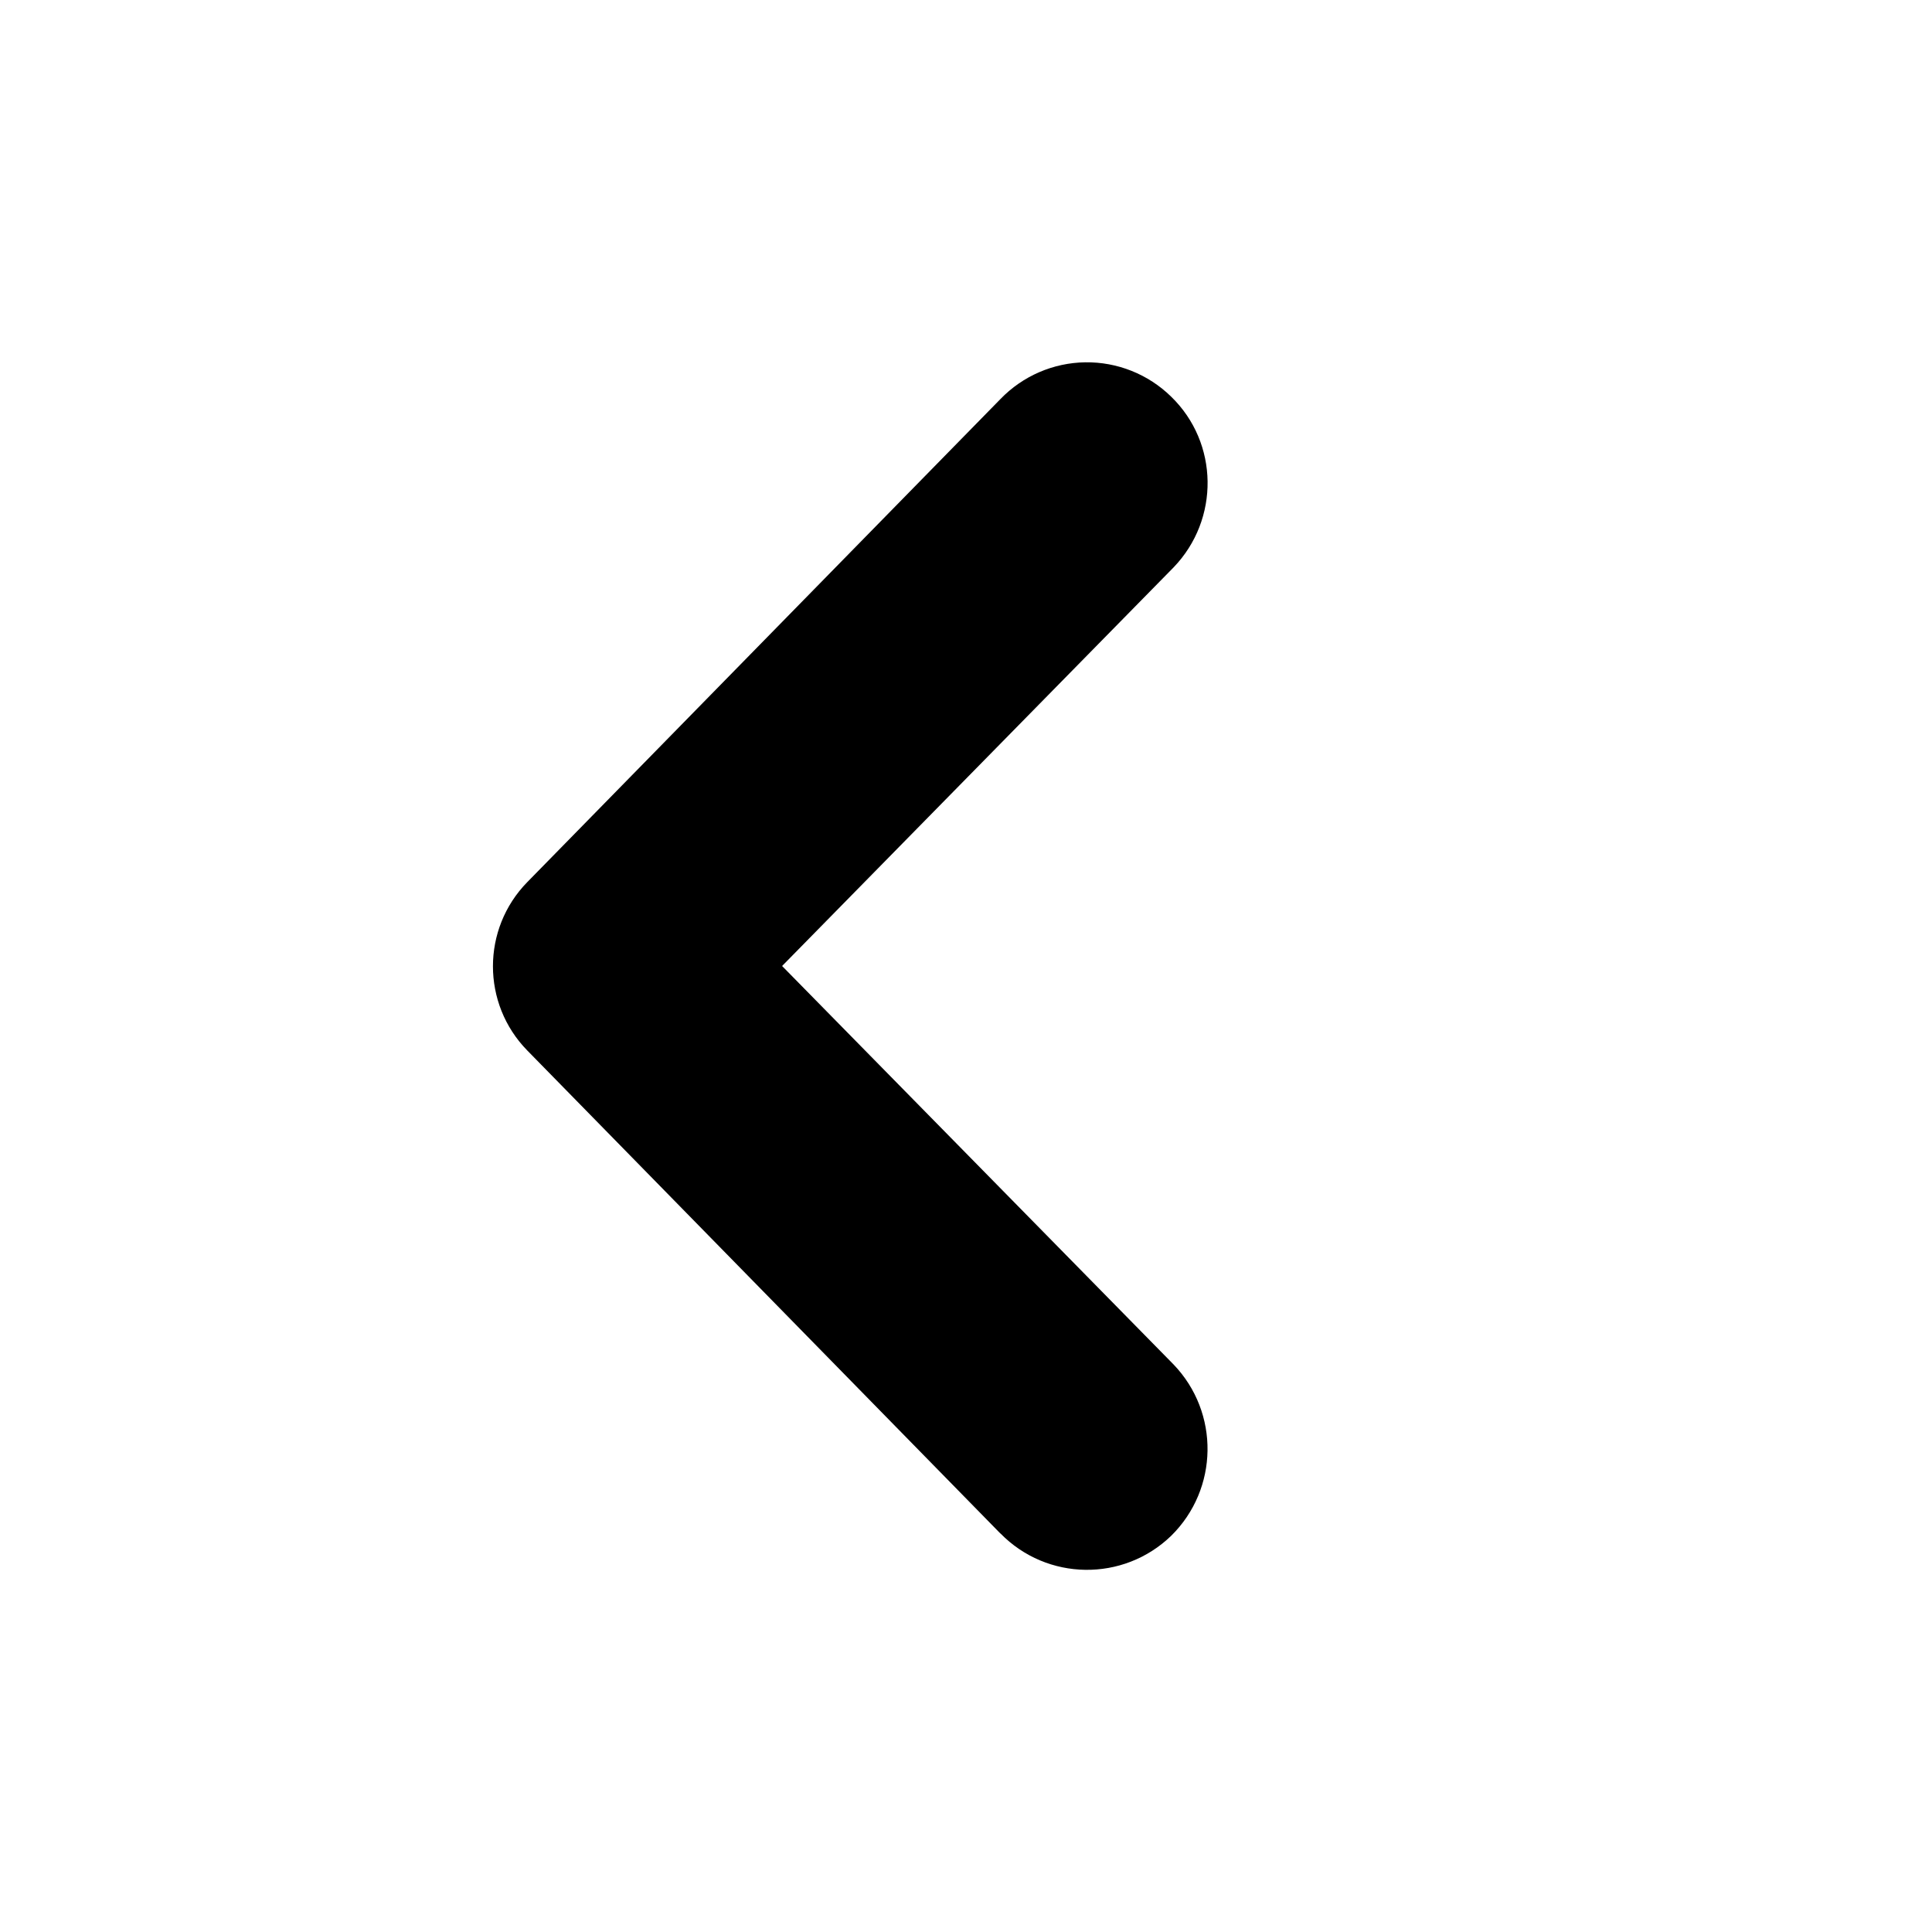
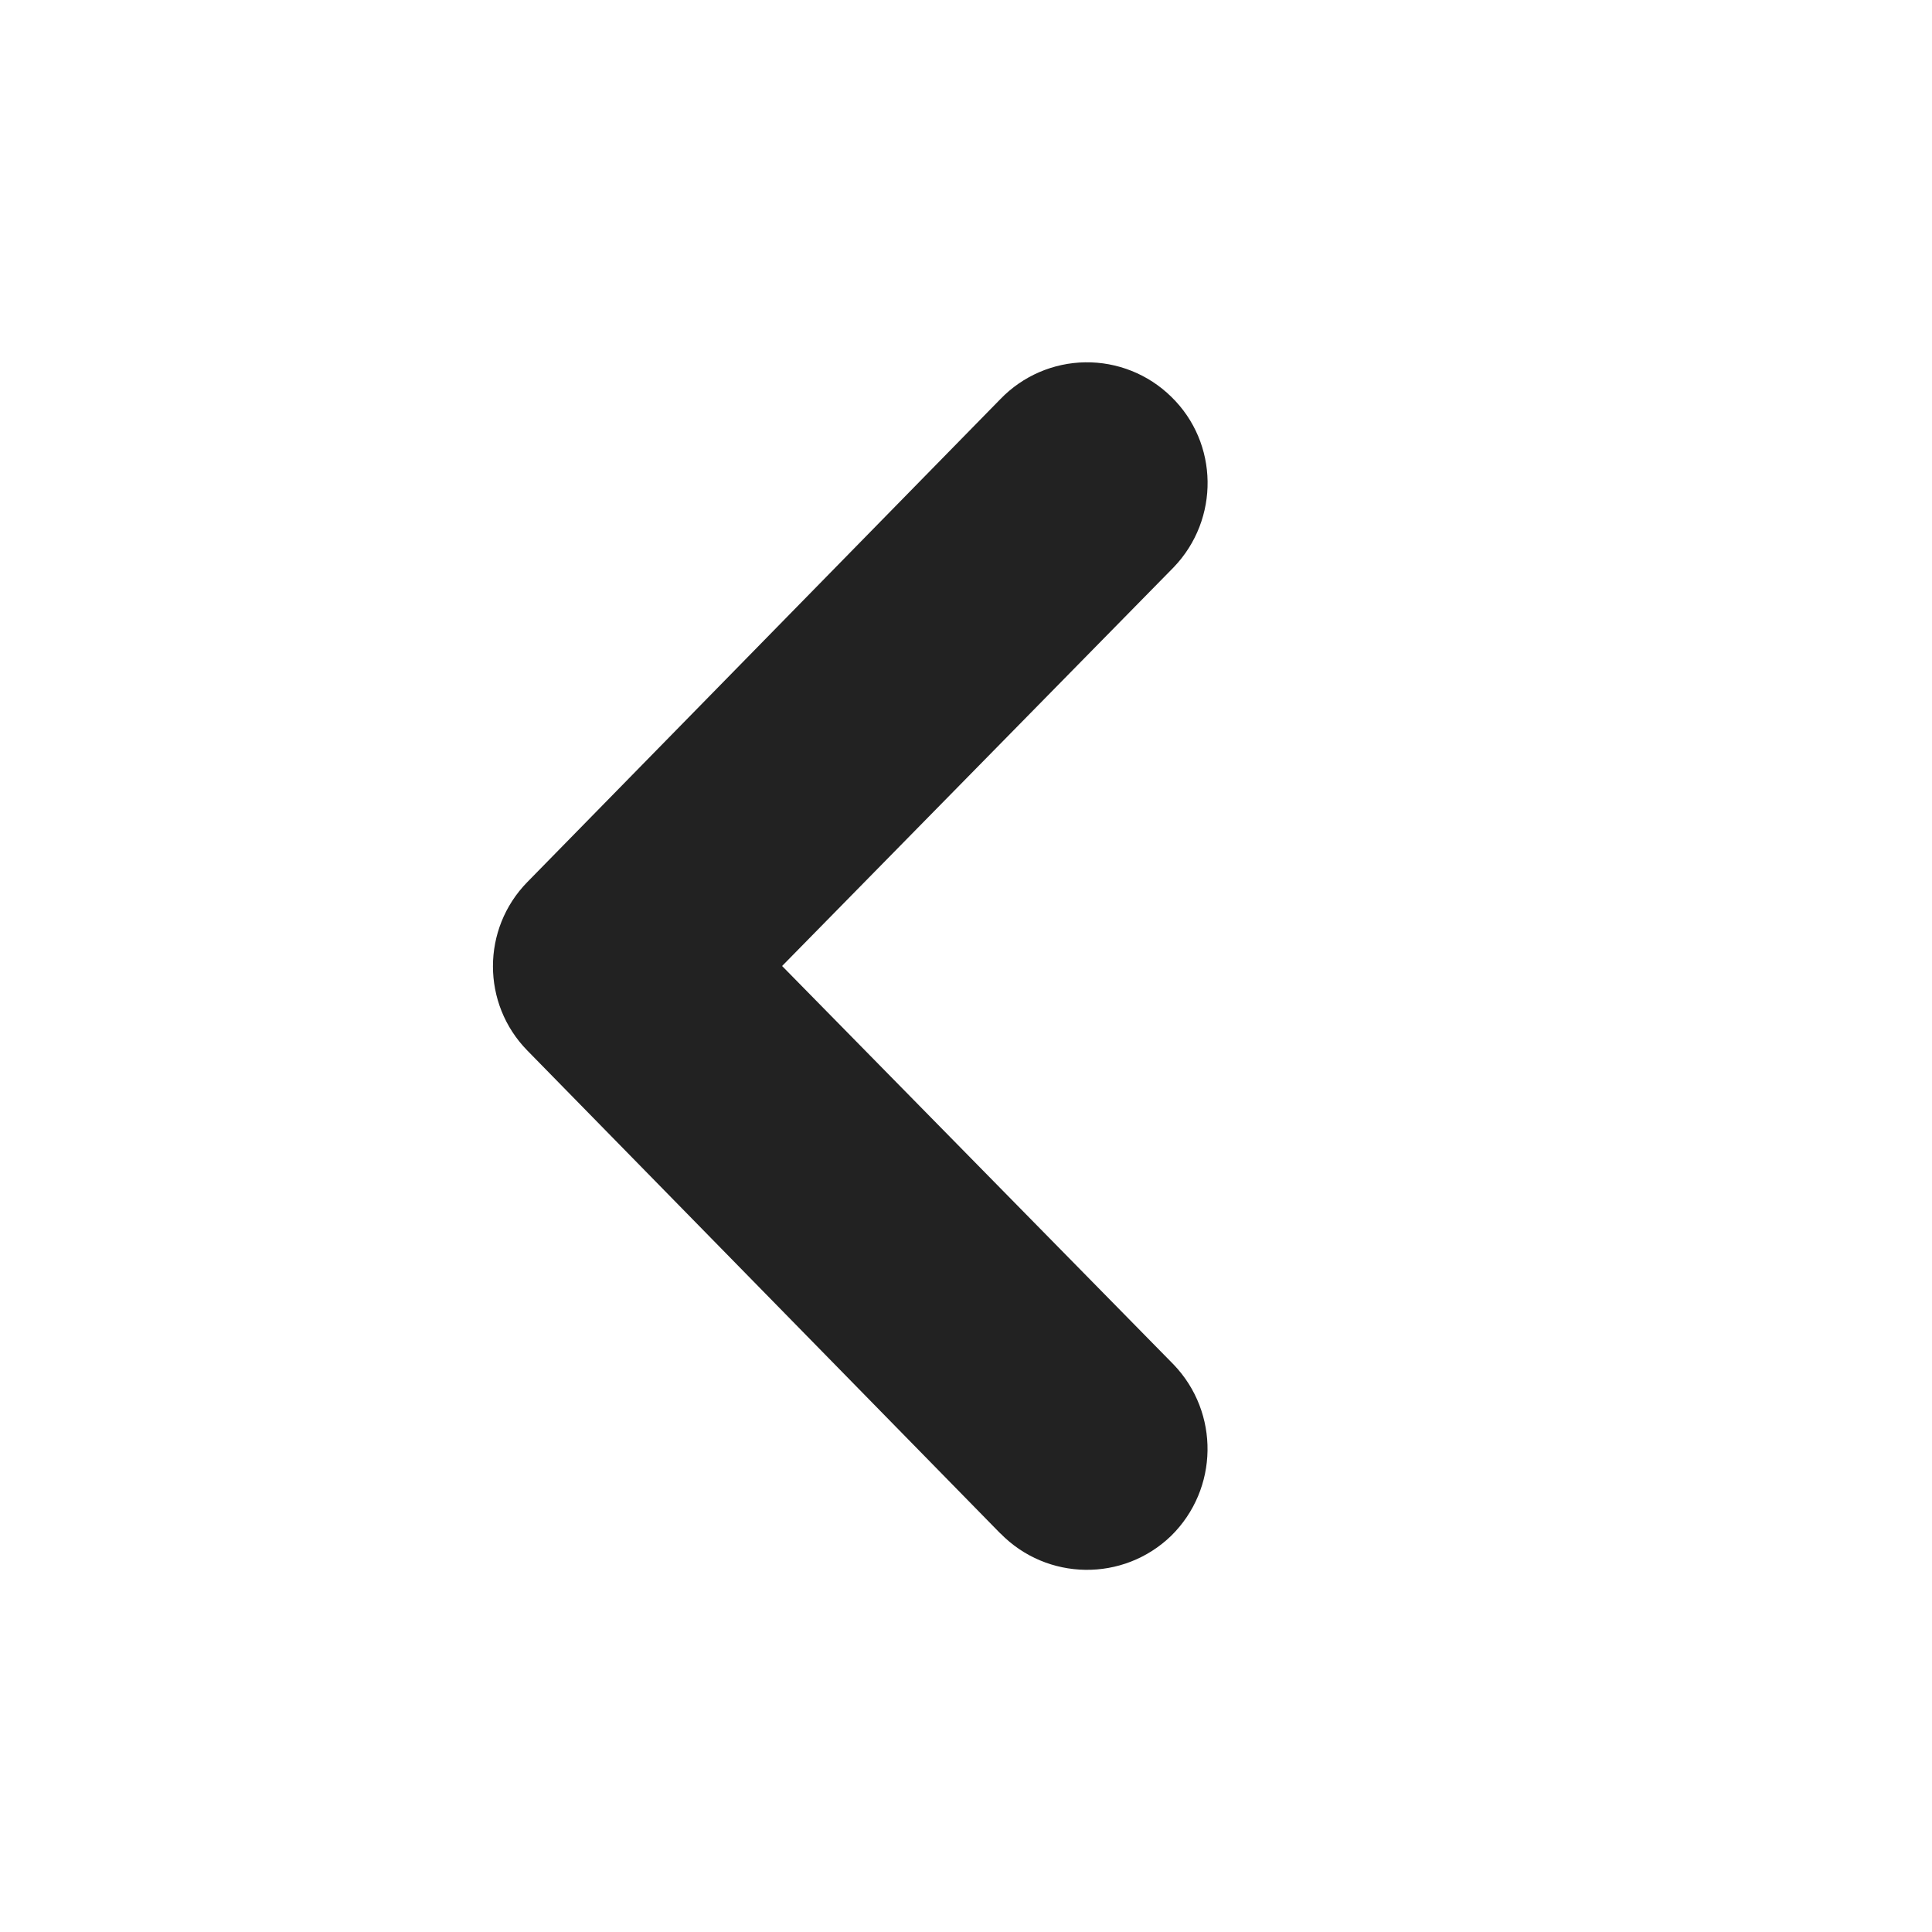
<svg xmlns="http://www.w3.org/2000/svg" width="16" height="16" viewBox="0 0 16 16">
-   <path fill="currentColor" fill-rule="evenodd" d="m8.285 12.7-3.918-4a.997.997 0 0 1 0-1.395l3.918-4a.996.996 0 0 1 1.414-.02c.395.383.403 1.016.02 1.414L6.477 8l3.242 3.3a1.01 1.01 0 0 1-.02 1.419 1.003 1.003 0 0 1-1.414-.02m0 0" />
+   <path fill="#222" fill-rule="evenodd" d="m8.285 12.7-3.918-4a.997.997 0 0 1 0-1.395l3.918-4a.996.996 0 0 1 1.414-.02c.395.383.403 1.016.02 1.414L6.477 8l3.242 3.3a1.01 1.01 0 0 1-.02 1.419 1.003 1.003 0 0 1-1.414-.02m0 0" />
</svg>
